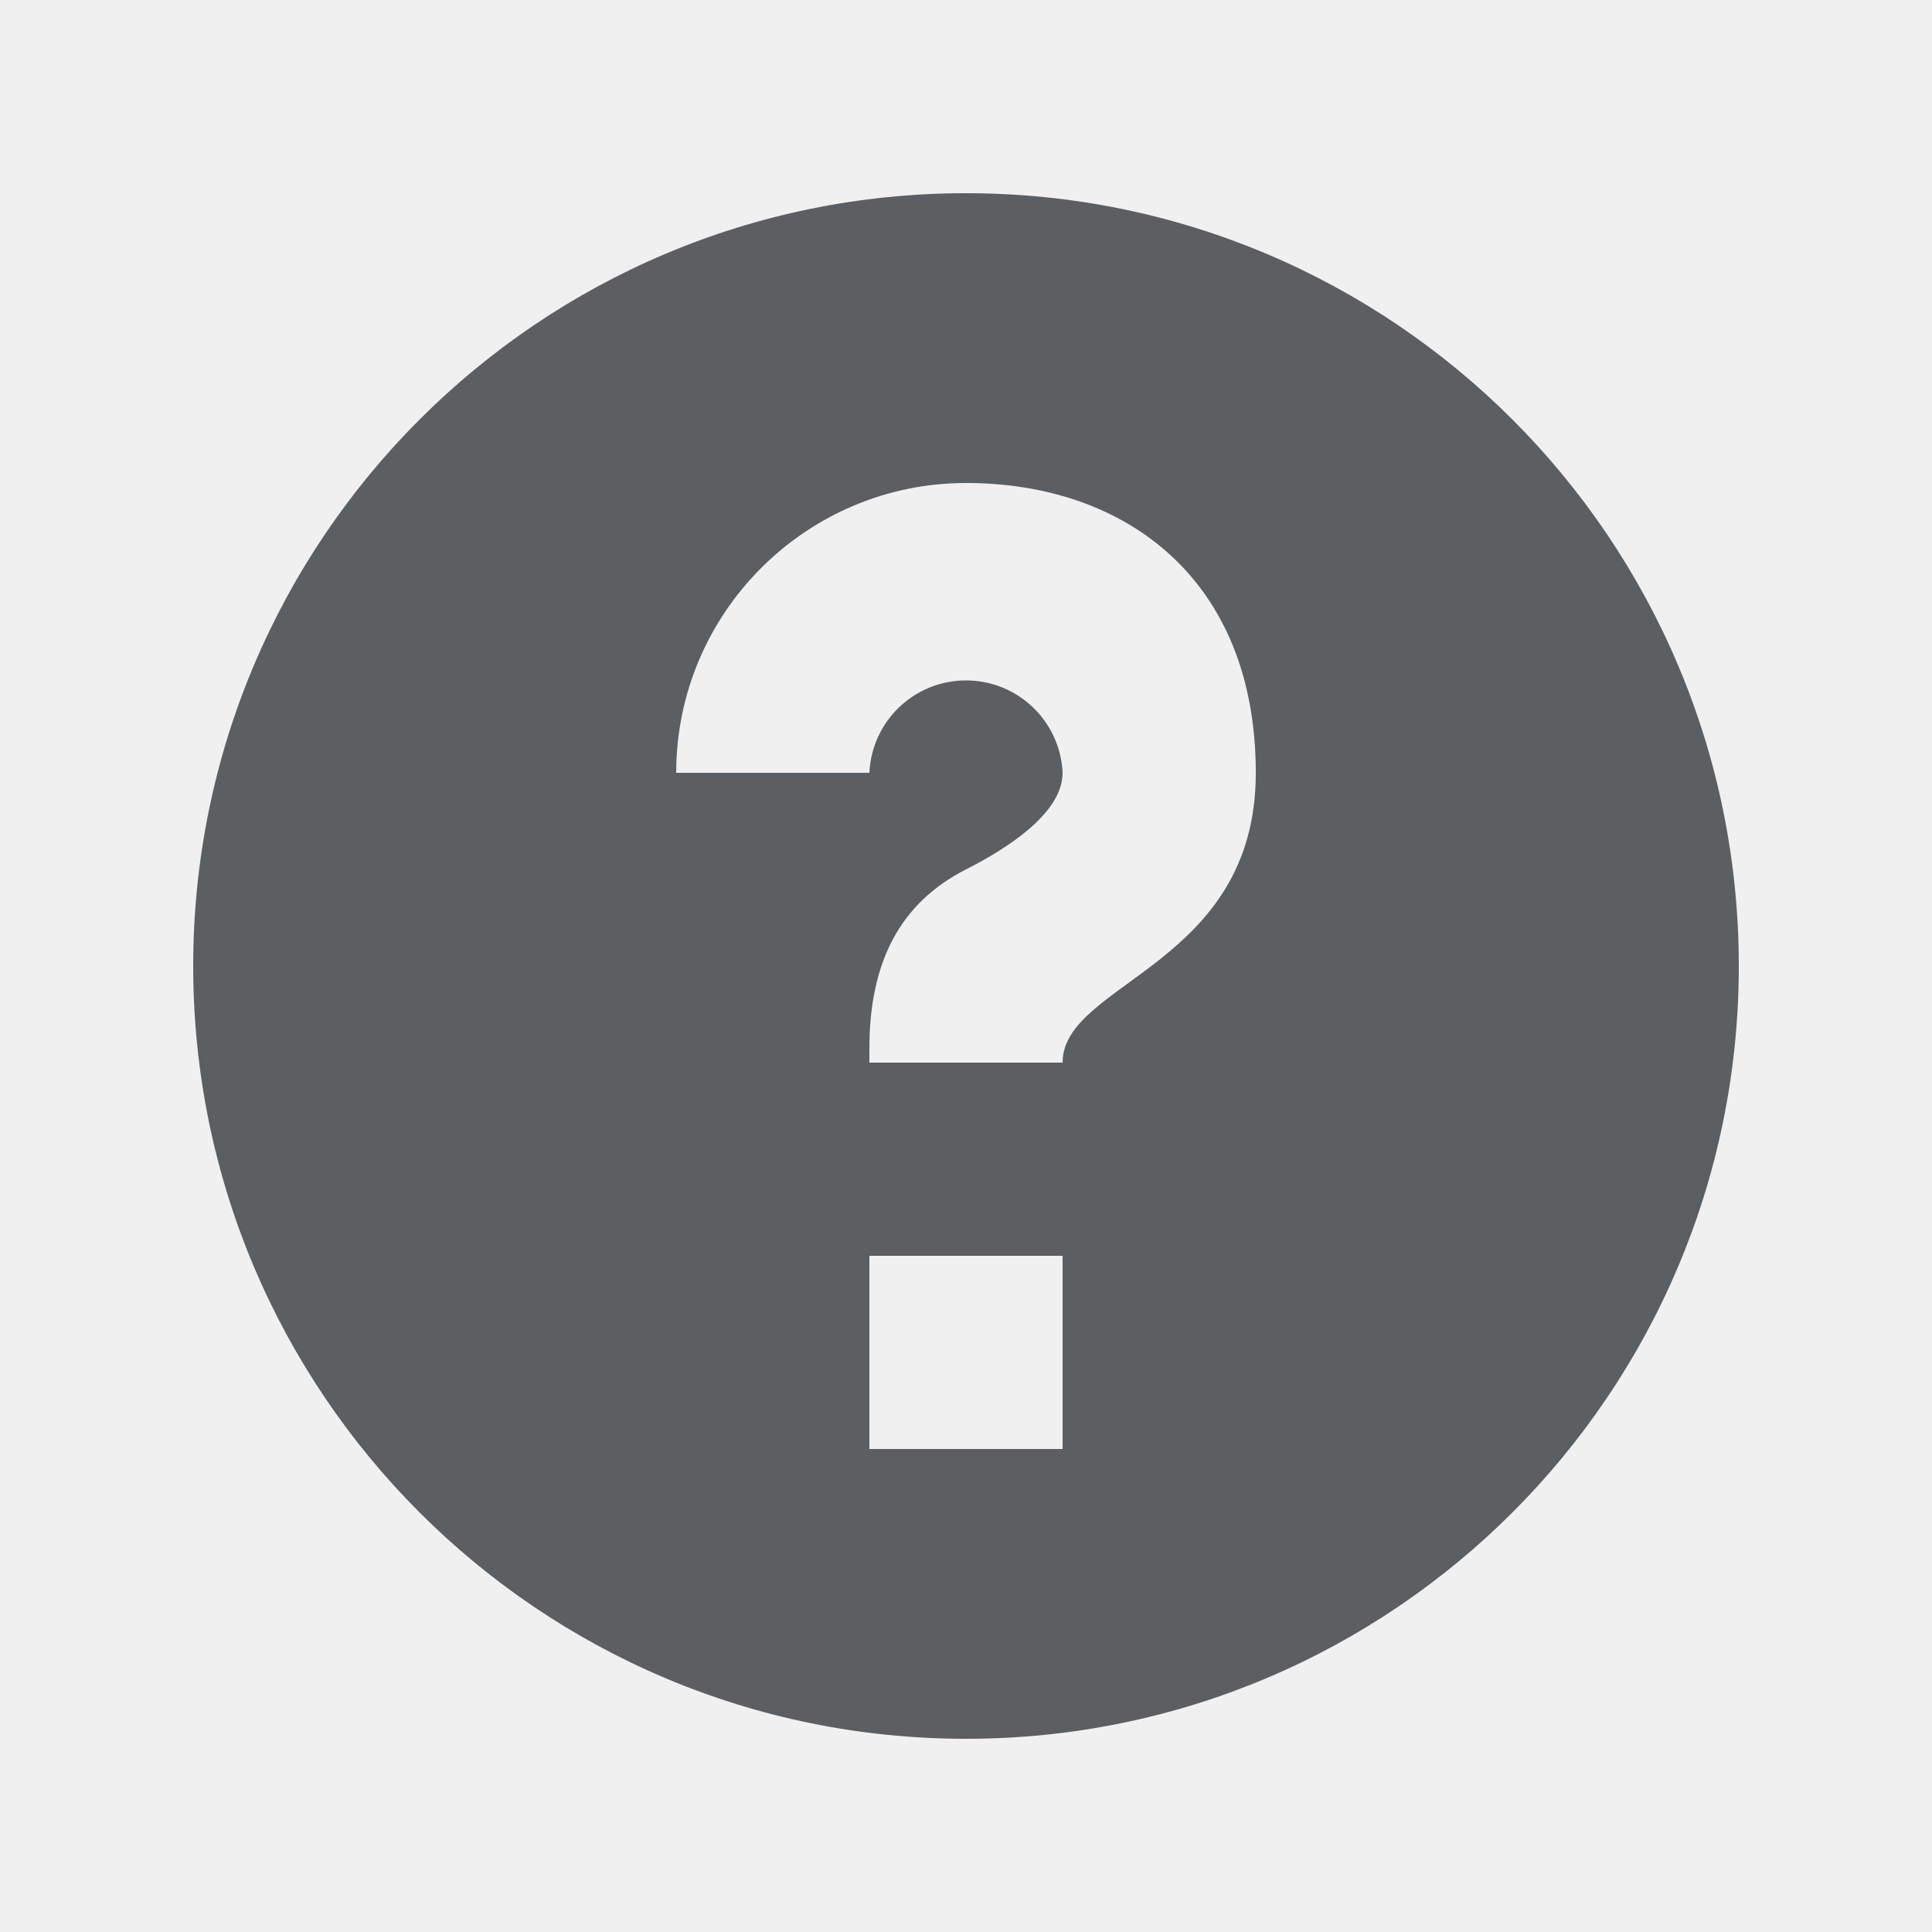
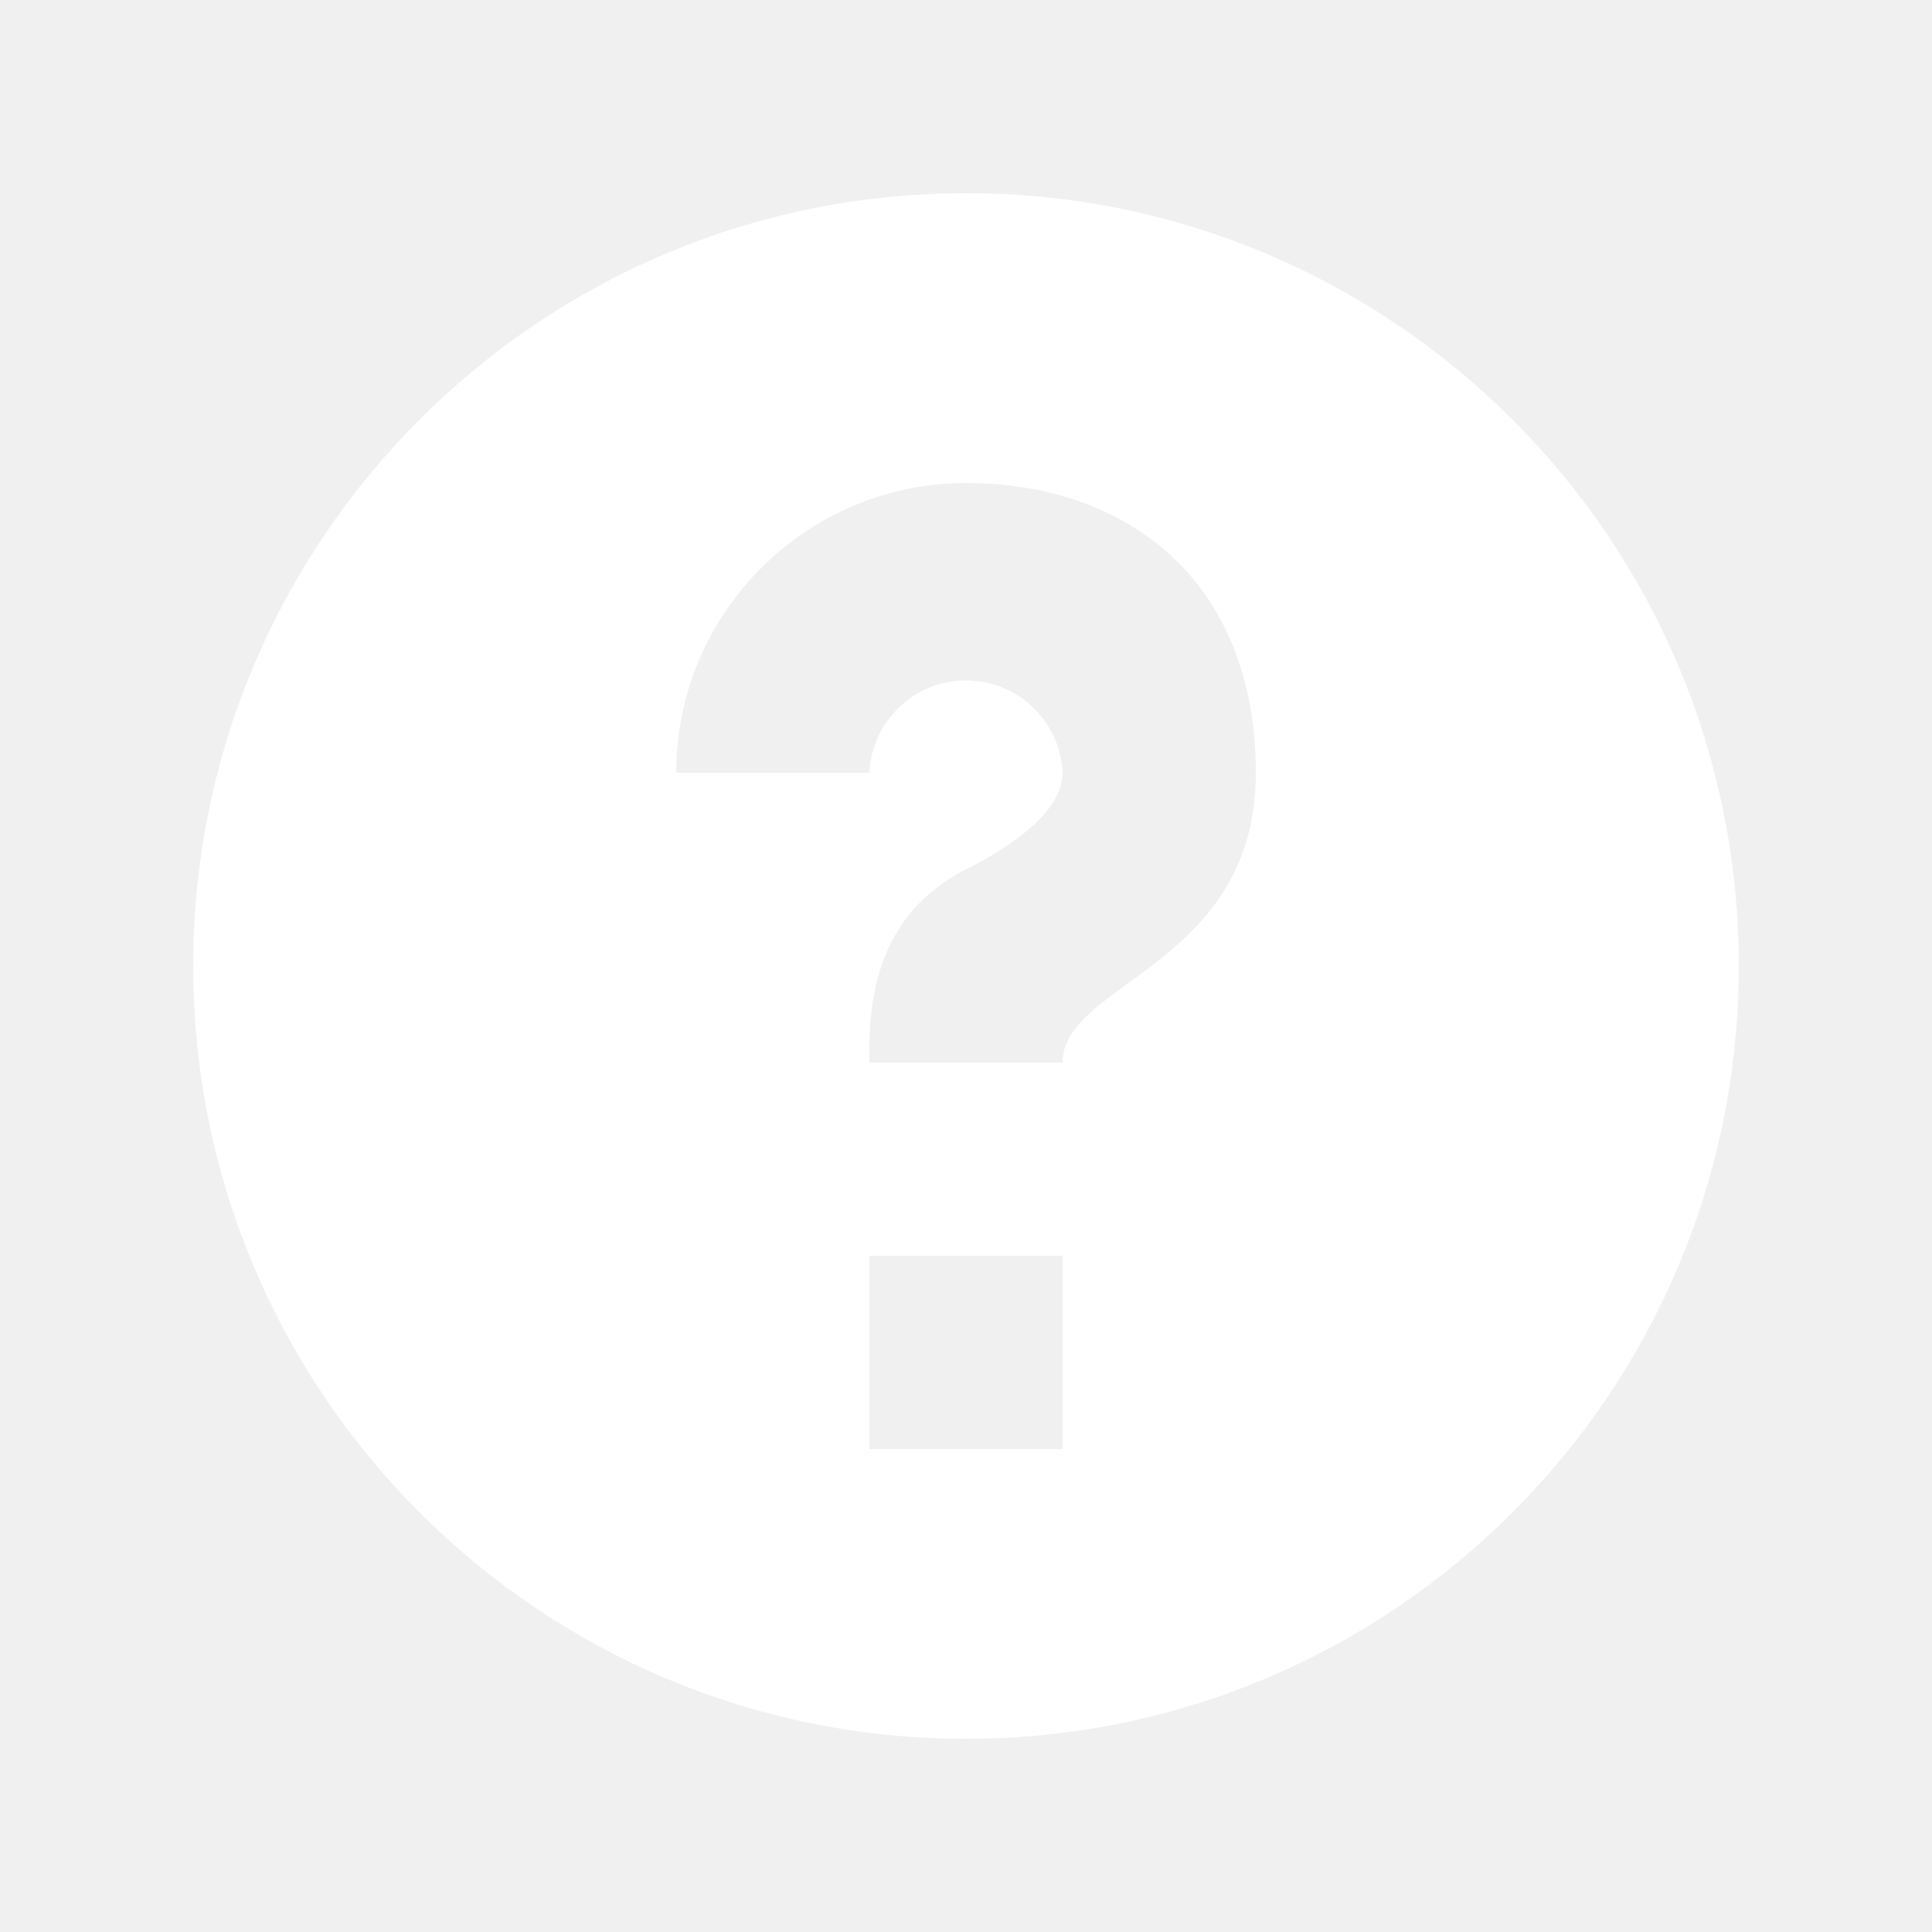
- <svg xmlns="http://www.w3.org/2000/svg" width="800px" height="800px" viewBox="0 0 20 20">
-   <path fill-rule="evenodd" d="M11 11H9v-.148c0-.876.306-1.499 1-1.852.385-.195 1-.568 1-1a1.001 1.001 0 00-2 0H7c0-1.654 1.346-3 3-3s3 1 3 3-2 2.165-2 3zm-2 4h2v-2H9v2zm1-13a8 8 0 100 16 8 8 0 000-16z" fill="#5C5F62" />
+ <svg xmlns="http://www.w3.org/2000/svg" width="50px" height="50px" viewBox="0 0 20 20">
+   <path fill-rule="evenodd" d="M11 11H9v-.148c0-.876.306-1.499 1-1.852.385-.195 1-.568 1-1a1.001 1.001 0 00-2 0H7c0-1.654 1.346-3 3-3s3 1 3 3-2 2.165-2 3zm-2 4h2v-2H9v2zm1-13a8 8 0 100 16 8 8 0 000-16z" fill="#FFFFFF" />
</svg>
